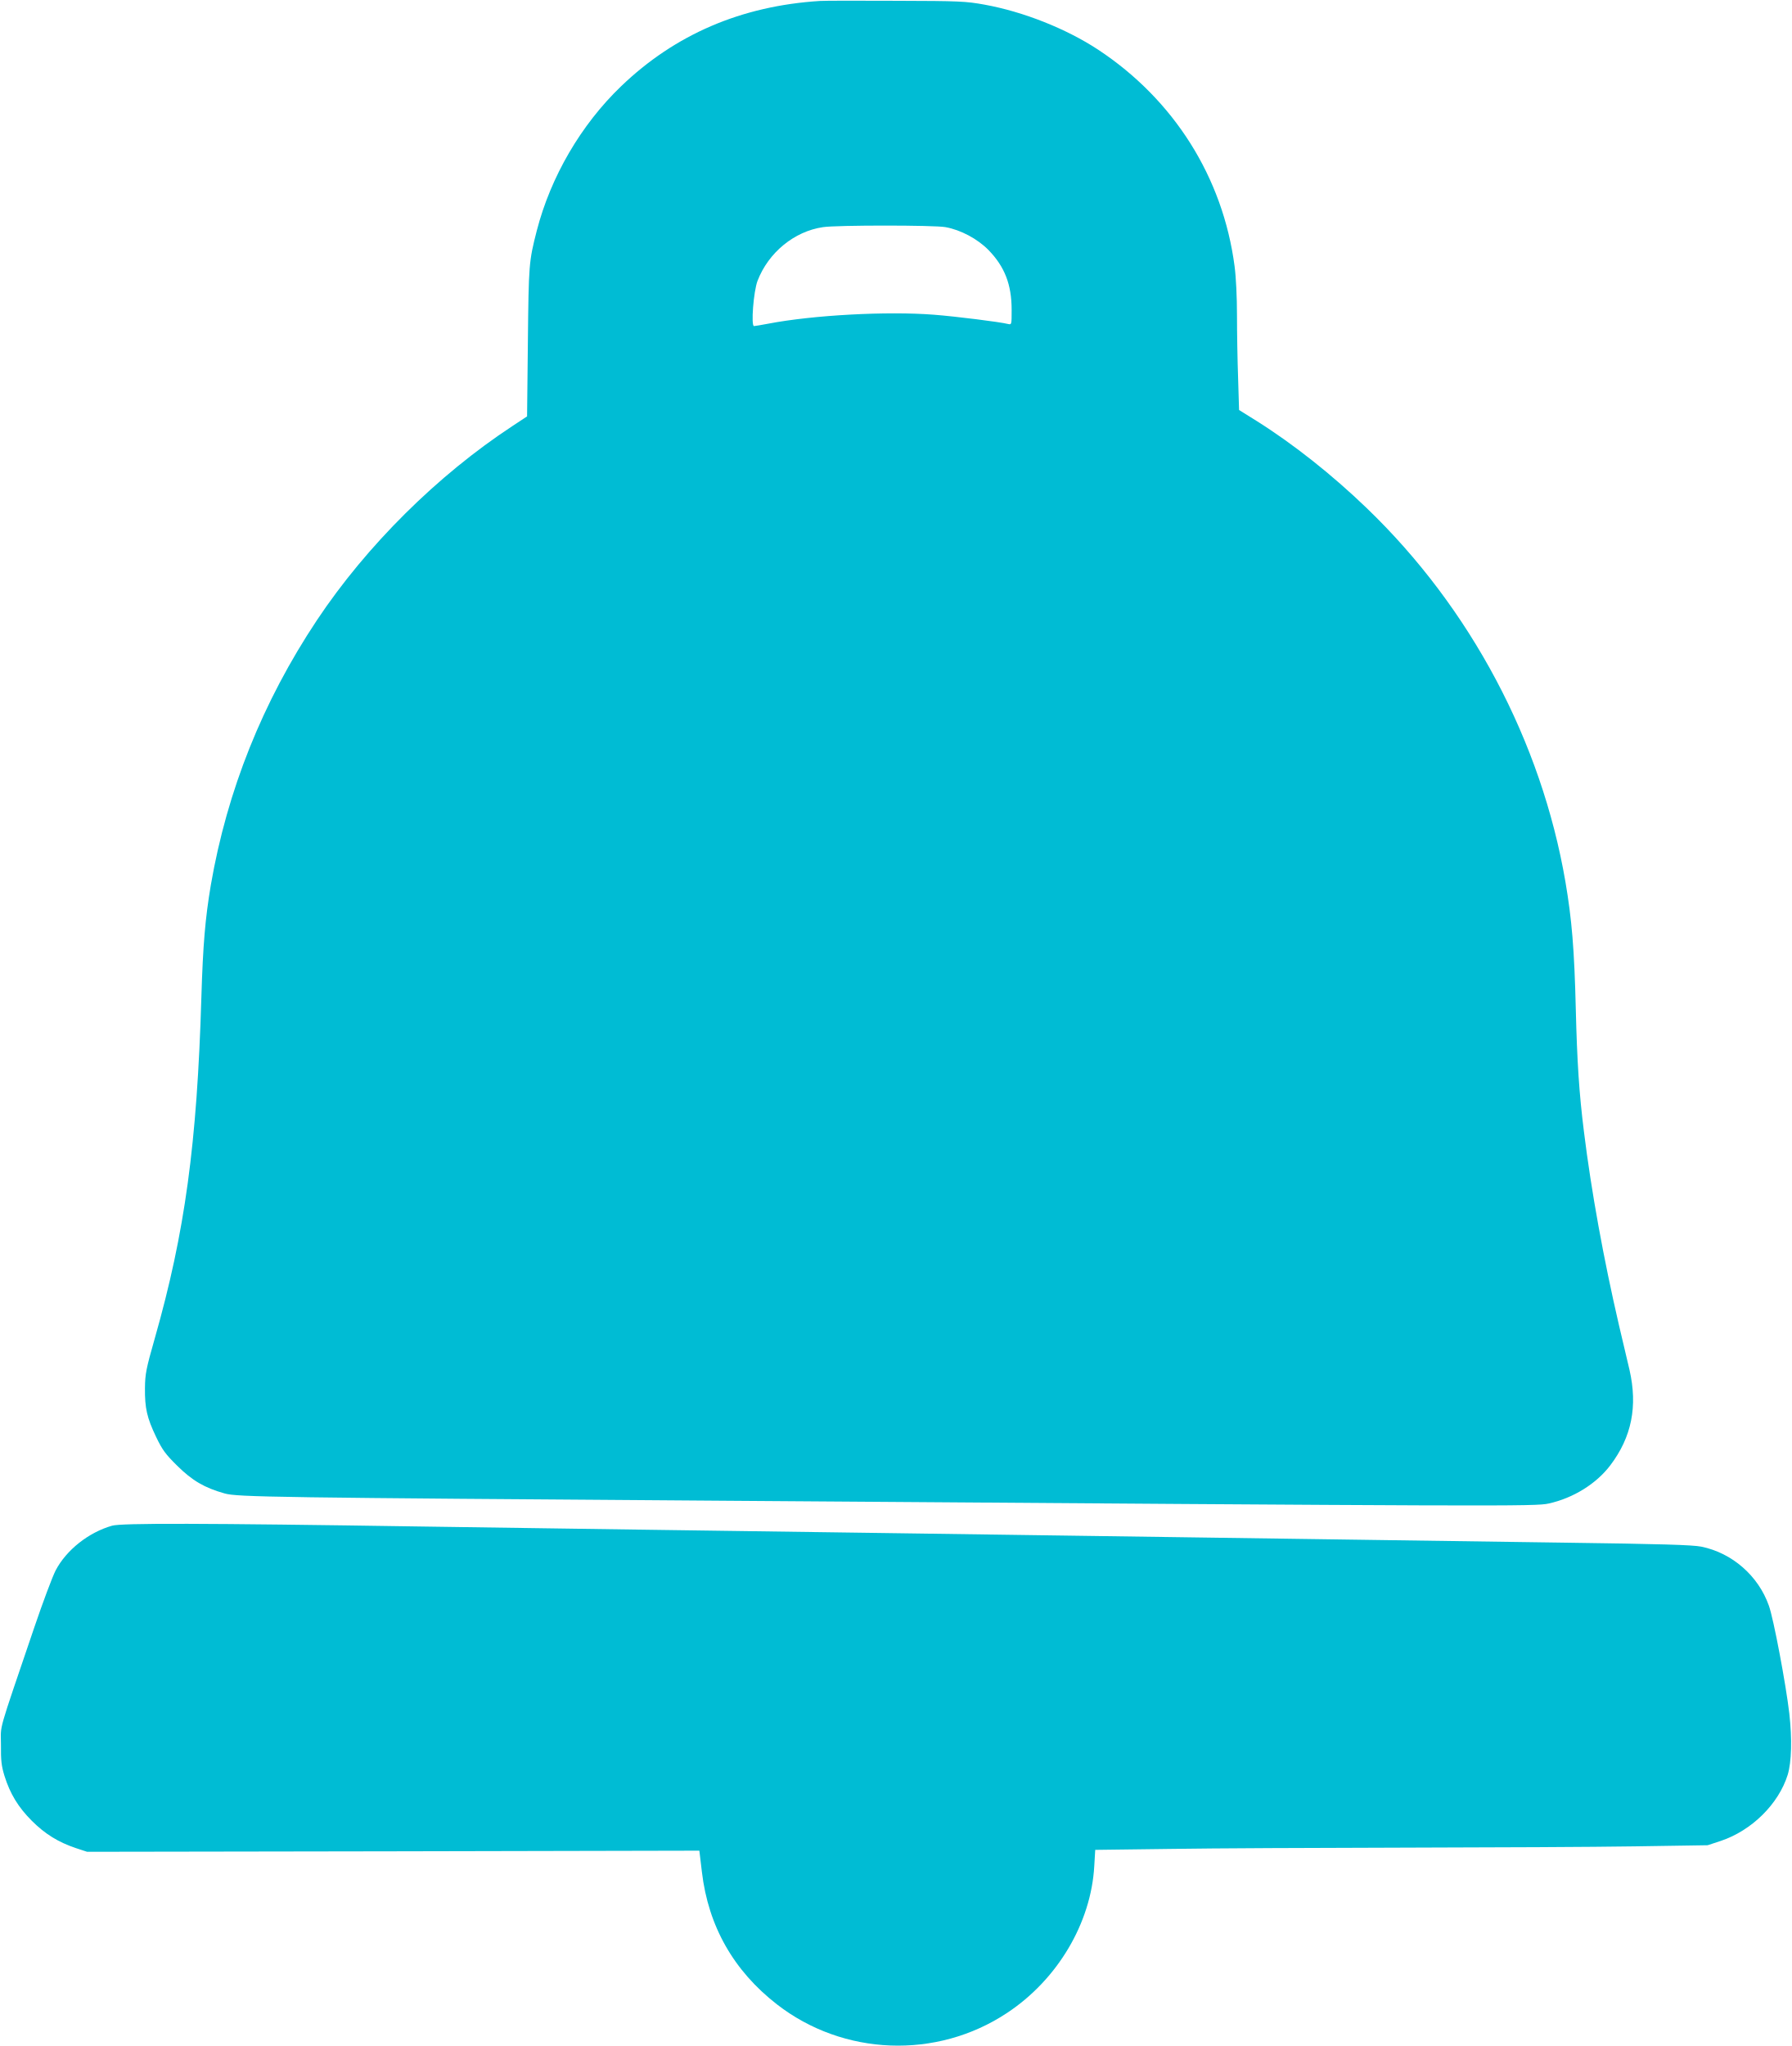
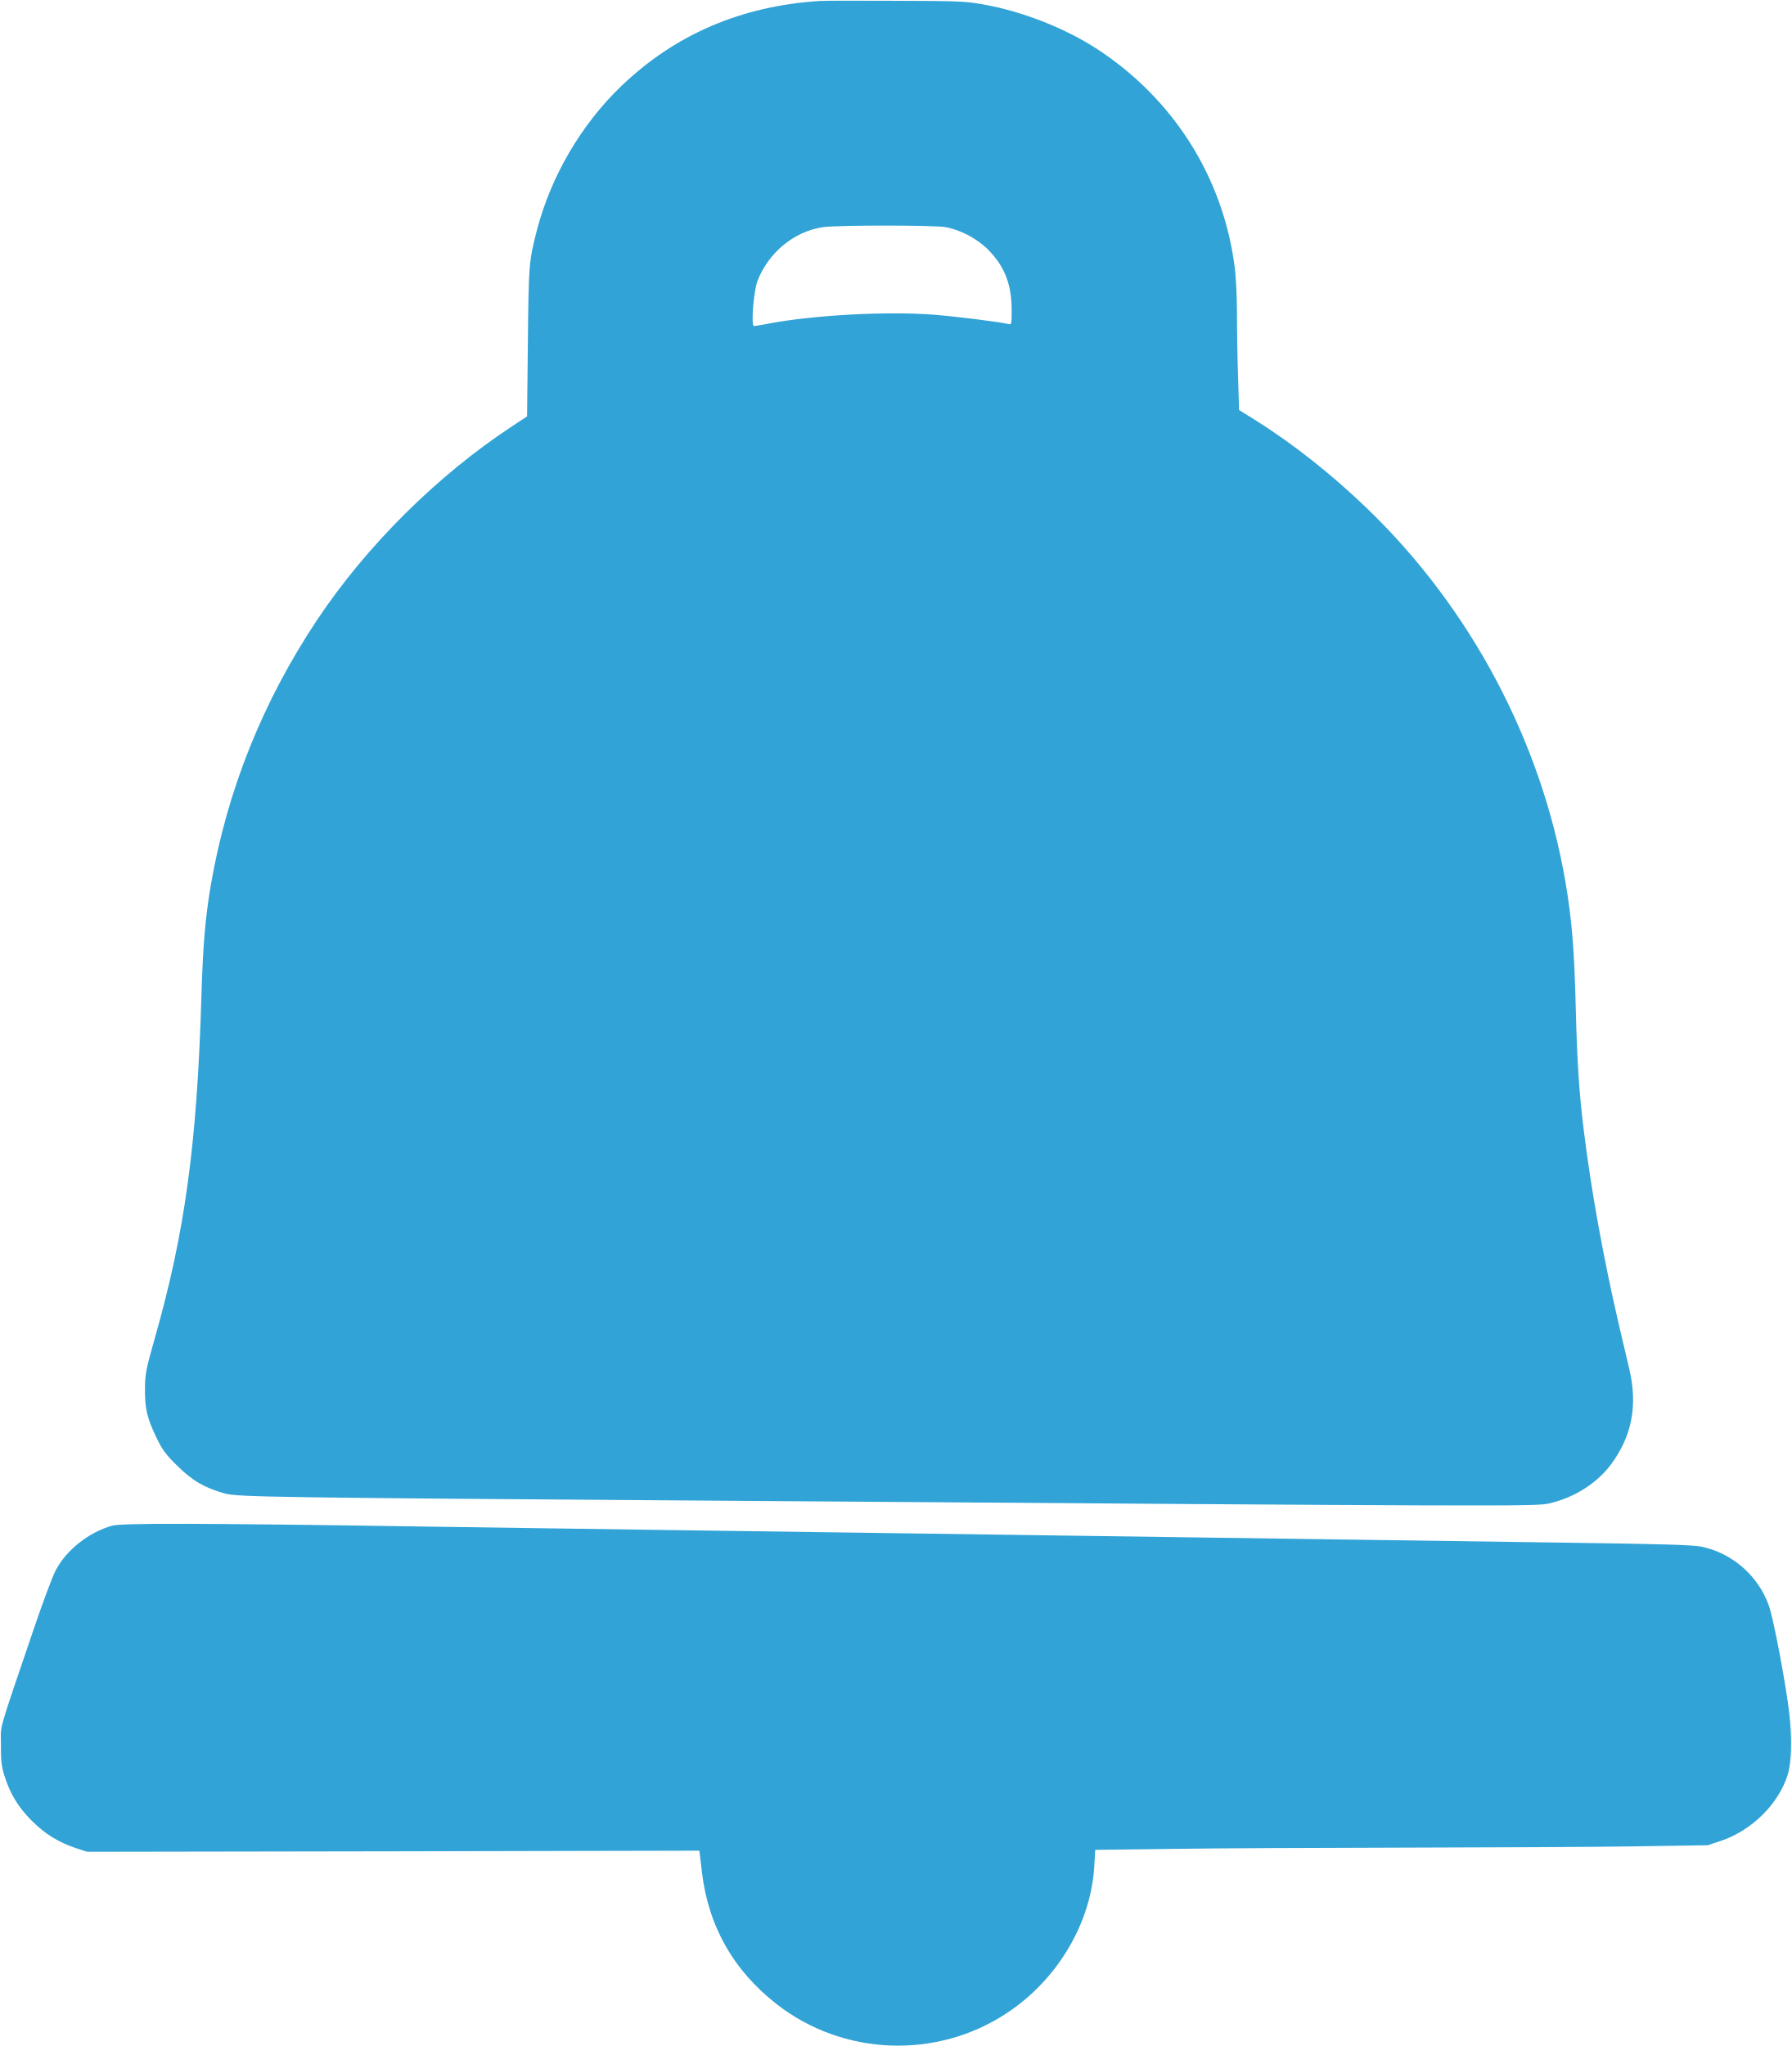
<svg xmlns="http://www.w3.org/2000/svg" version="1.0" width="1121pt" height="1280pt" viewBox="0 0 1121 1280" preserveAspectRatio="xMidYMid meet">
-   <g transform="translate(0,1280) scale(0.1,-0.1)" fill="#00bcd4" stroke="none">
+   <g transform="translate(0,1280) scale(0.1,-0.1)" fill="rgb(49,163,214)" stroke="none">
    <path d="M5130 12794 c-491 -31 -906 -209 -1244 -534 -251 -241 -440 -566 -527 -902 -50 -195 -51 -211 -56 -698 l-5 -465 -91 -60 c-469 -308 -913 -748 -1224 -1215 -340 -511 -562 -1066 -664 -1658 -35 -209 -49 -371 -59 -702 -27 -915 -103 -1471 -291 -2131 -55 -193 -61 -224 -62 -314 -1 -124 12 -184 70 -305 39 -81 58 -107 132 -180 94 -93 171 -138 296 -173 80 -23 304 -26 3155 -46 4854 -35 5050 -36 5131 -17 154 34 298 124 385 239 134 177 172 369 120 597 -14 58 -43 184 -66 280 -96 414 -173 837 -219 1210 -30 238 -43 438 -51 765 -9 377 -25 564 -65 799 -151 879 -594 1713 -1243 2337 -217 209 -458 400 -690 546 l-109 68 -6 200 c-4 110 -7 286 -7 392 0 114 -6 239 -15 307 -73 557 -380 1043 -855 1356 -200 131 -467 237 -710 281 -116 21 -157 23 -550 24 -234 1 -450 1 -480 -1z m786 -1415 c95 -17 200 -73 269 -143 101 -104 145 -215 145 -375 0 -92 0 -93 -22 -88 -52 13 -324 47 -463 58 -294 23 -757 -2 -1038 -56 -43 -8 -83 -15 -89 -15 -20 0 -3 218 22 283 68 177 230 310 410 336 84 13 697 13 766 0z" />
    <path d="M701 3255 c-147 -42 -286 -152 -353 -280 -20 -39 -80 -199 -133 -355 -235 -692 -209 -600 -209 -735 -1 -99 3 -133 22 -195 35 -112 86 -196 171 -281 83 -83 166 -134 276 -171 l70 -23 1915 3 1916 4 16 -134 c40 -338 198 -617 470 -828 415 -322 998 -345 1438 -54 317 209 527 563 547 920 l6 101 471 6 c259 4 917 7 1461 8 545 1 1195 4 1445 8 l455 7 82 27 c194 65 362 231 419 414 24 80 28 223 10 383 -21 182 -99 596 -128 675 -66 187 -230 330 -423 369 -54 11 -255 17 -860 25 -434 6 -1098 16 -1475 21 -377 5 -1013 14 -1415 20 -401 6 -1043 15 -1425 20 -382 5 -1030 14 -1440 20 -410 6 -1037 15 -1395 20 -1375 21 -1875 22 -1934 5z" />
  </g>
</svg>
